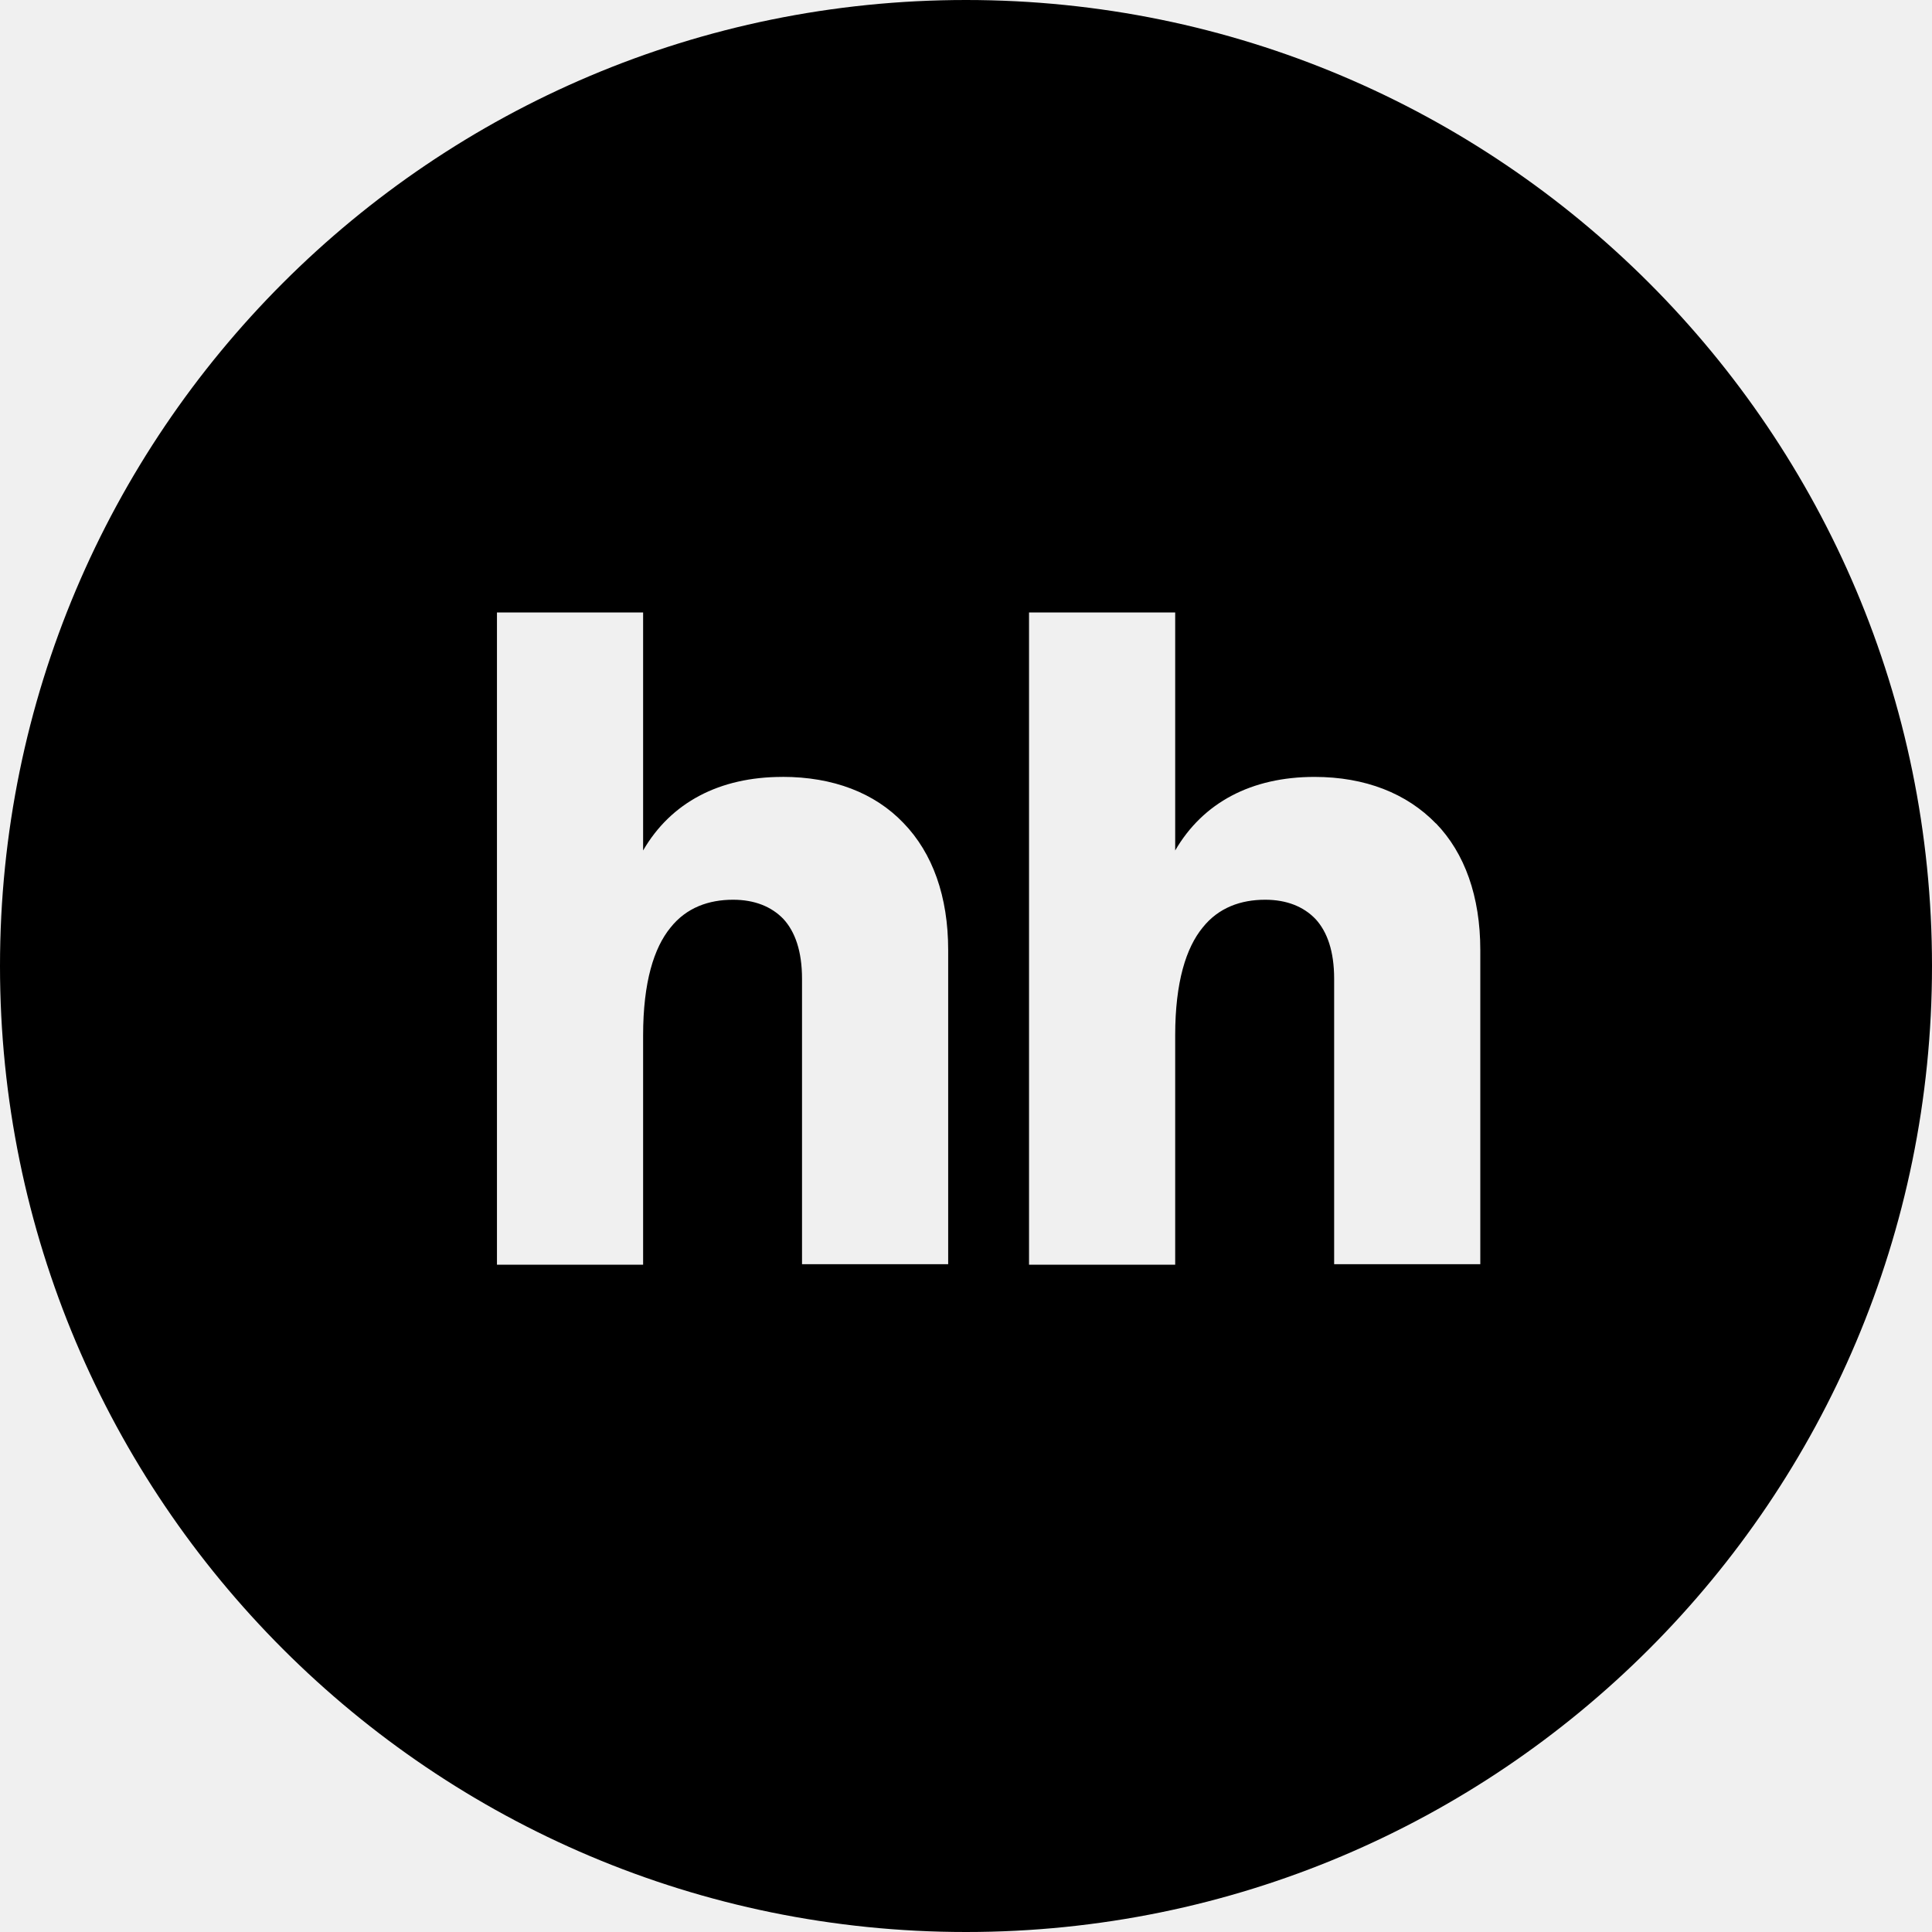
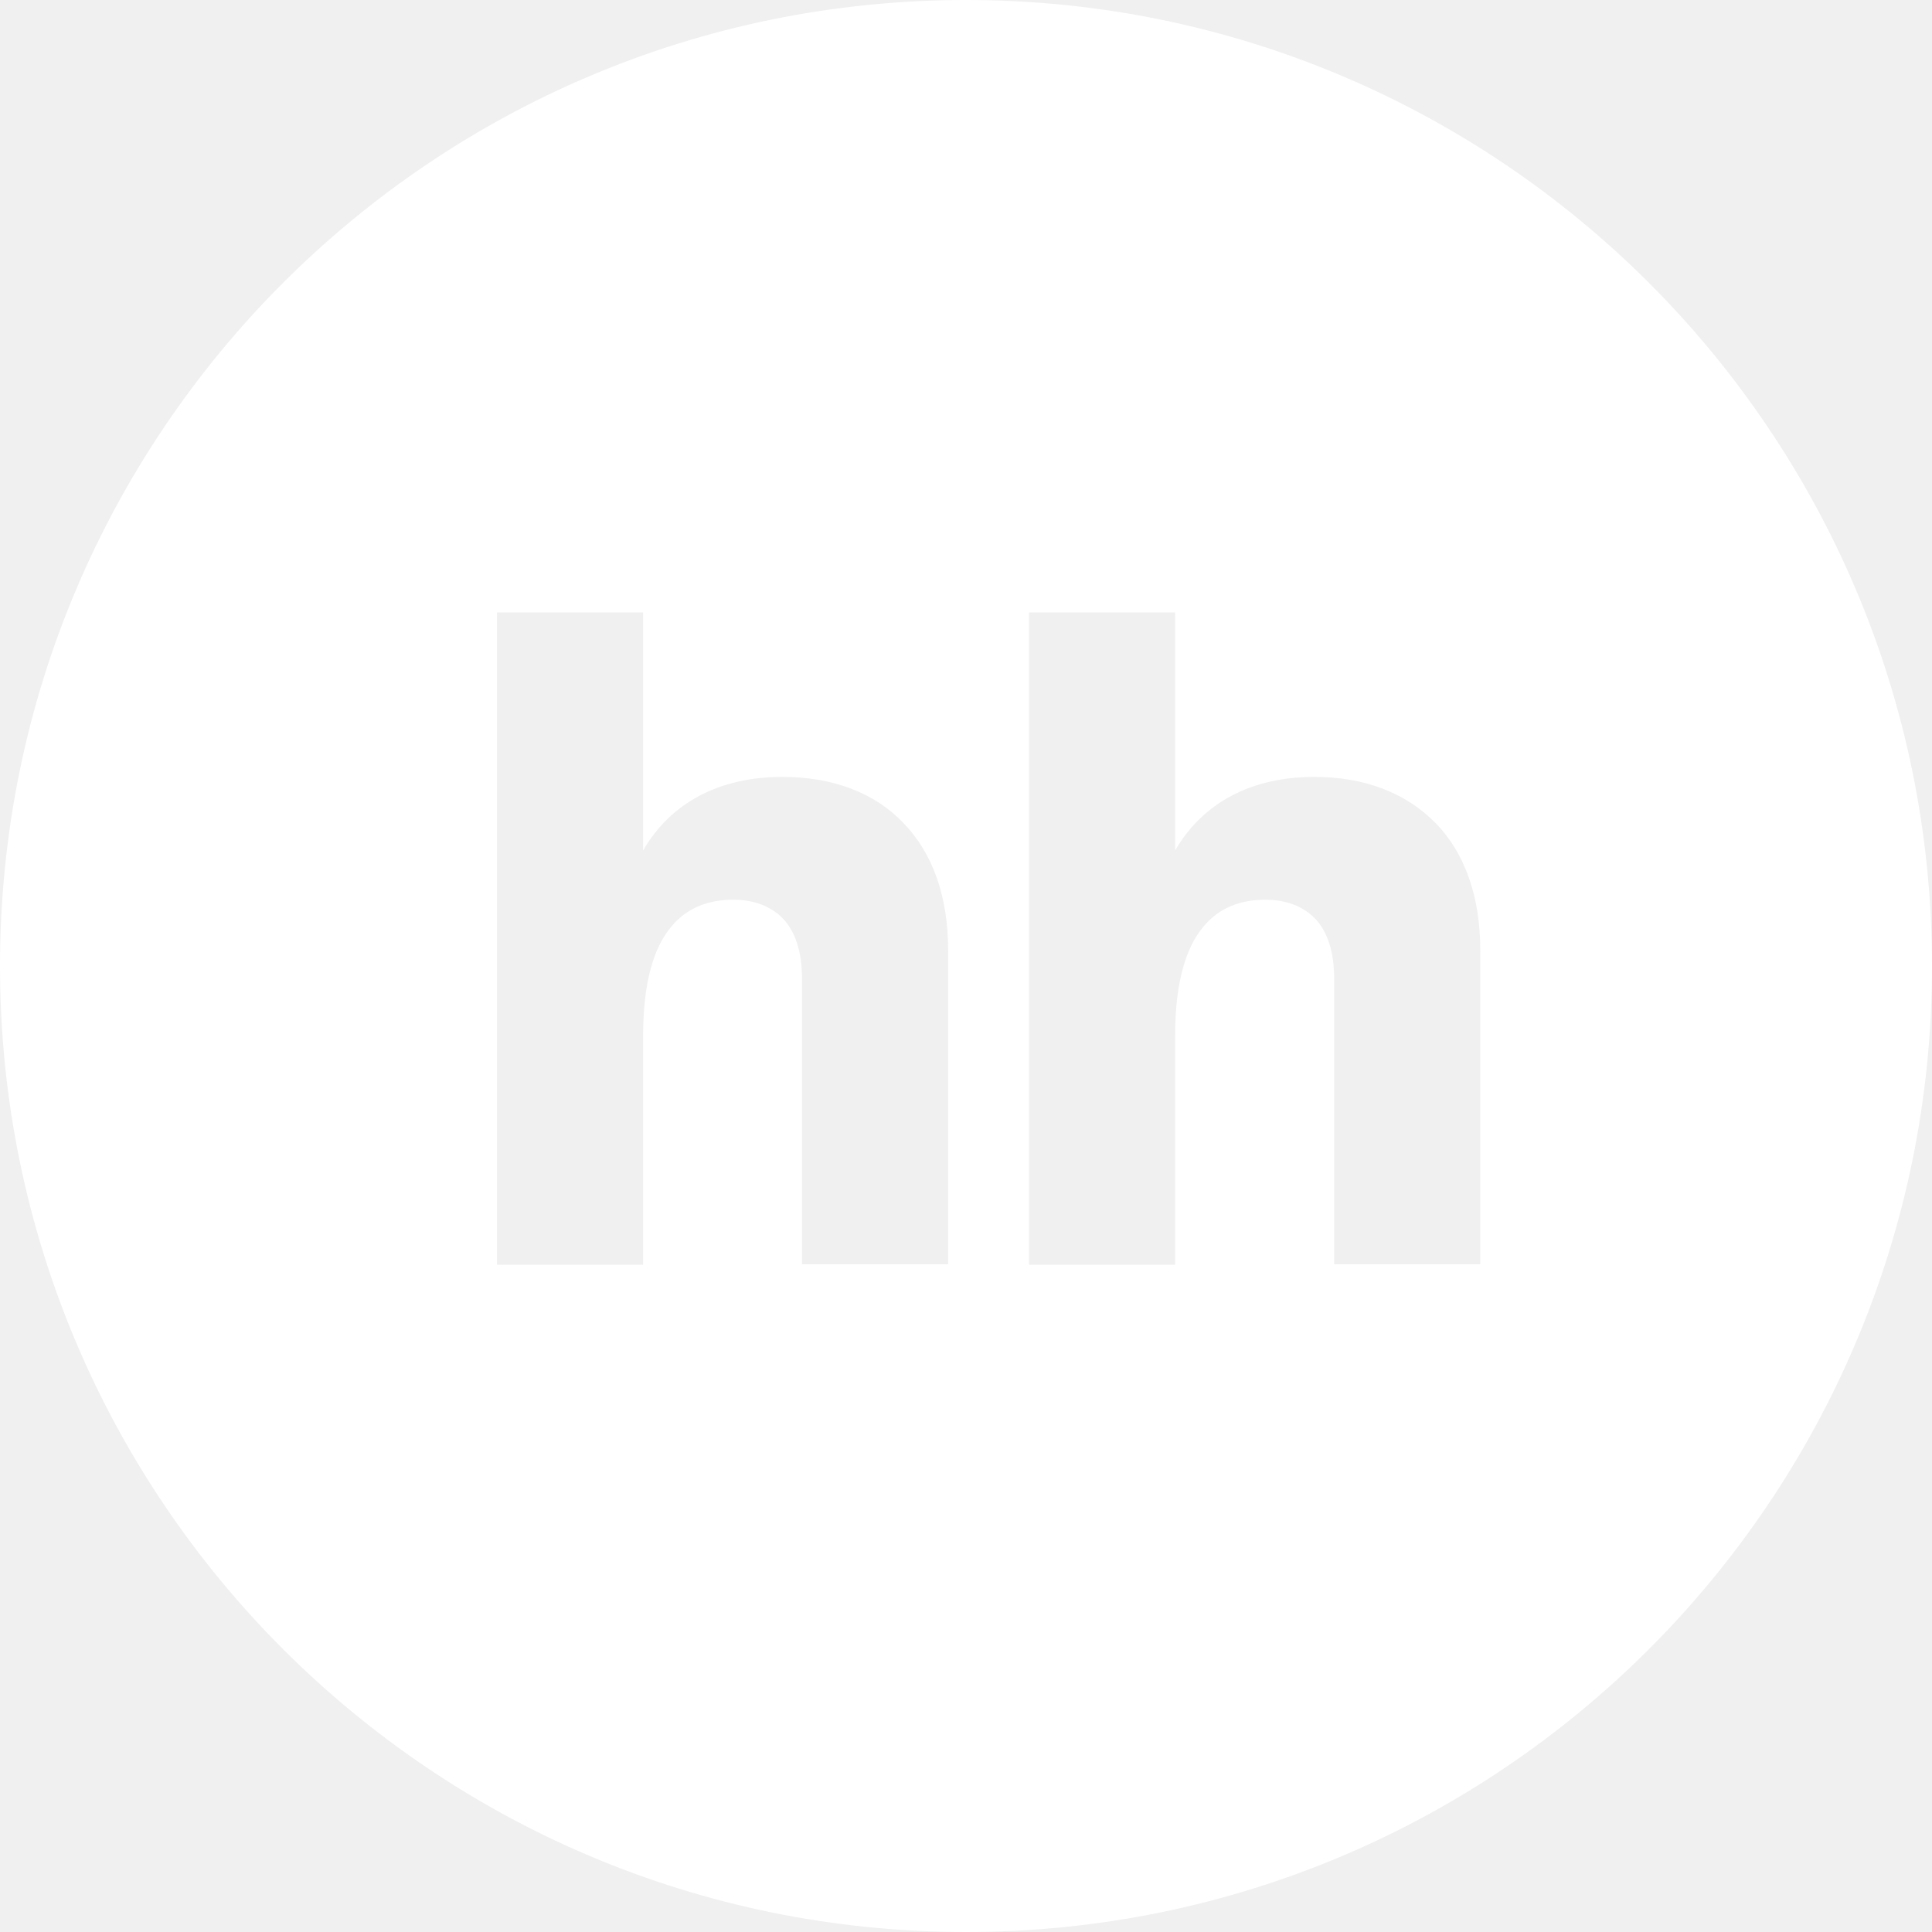
- <svg xmlns="http://www.w3.org/2000/svg" viewBox="0 0 40 40" fill="currentColor">
-   <path fill-rule="evenodd" d="M20 40c11.046 0 20-8.954 20-20S31.046 0 20 0 0 8.954 0 20s8.954 20 20 20Z M29.73 17.05c-.605-.624-1.465-.965-2.515-.965-1.305 0-2.307.53-2.884 1.523V12.68h-3.026v13.504h3.026v-4.748c0-1.106.227-1.815.568-2.231.33-.416.794-.577 1.295-.577.445 0 .794.142 1.04.397.246.265.388.672.388 1.239v5.91h3.026v-6.506c0-1.106-.322-2.005-.917-2.62m-13.532-.963c-1.305 0-2.308.53-2.884 1.523V12.68h-3.026v13.504h3.026v-4.748c0-1.106.226-1.815.567-2.231.33-.416.794-.577 1.296-.577.444 0 .794.142 1.04.397.245.265.387.672.387 1.239v5.91h3.026v-6.506c0-1.106-.321-2.005-.926-2.629-.596-.624-1.457-.955-2.506-.955Z" />
+ <svg xmlns="http://www.w3.org/2000/svg" width="16" height="16" viewBox="0 0 16 16" fill="none">
+   <g clip-path="url(#clip0_1394_1692)">
+     <path fill-rule="evenodd" clip-rule="evenodd" d="M8 16C12.418 16 16 12.418 16 8C16 3.582 12.418 0 8 0C3.582 0 0 3.582 0 8C0 12.418 3.582 16 8 16ZM11.892 6.82C11.65 6.57 11.306 6.434 10.886 6.434C10.364 6.434 9.963 6.646 9.732 7.043V5.072H8.522V10.474H9.732V8.574C9.732 8.132 9.823 7.848 9.96 7.682C10.092 7.516 10.277 7.451 10.478 7.451C10.656 7.451 10.795 7.508 10.894 7.61C10.992 7.716 11.049 7.879 11.049 8.106V10.47H12.259V7.867C12.259 7.425 12.13 7.065 11.892 6.819M6.48 6.434C5.958 6.434 5.556 6.646 5.326 7.043V5.072H4.116V10.474H5.326V8.574C5.326 8.132 5.416 7.848 5.553 7.682C5.685 7.516 5.87 7.451 6.071 7.451C6.249 7.451 6.389 7.508 6.487 7.61C6.585 7.716 6.642 7.879 6.642 8.106V10.47H7.852V7.867C7.852 7.425 7.724 7.065 7.482 6.816C7.244 6.566 6.899 6.434 6.48 6.434Z" fill="white" />
+   </g>
+   <defs>
+     <clipPath id="clip0_1394_1692">
+       <rect width="16" height="16" fill="white" />
+     </clipPath>
+   </defs>
</svg>
